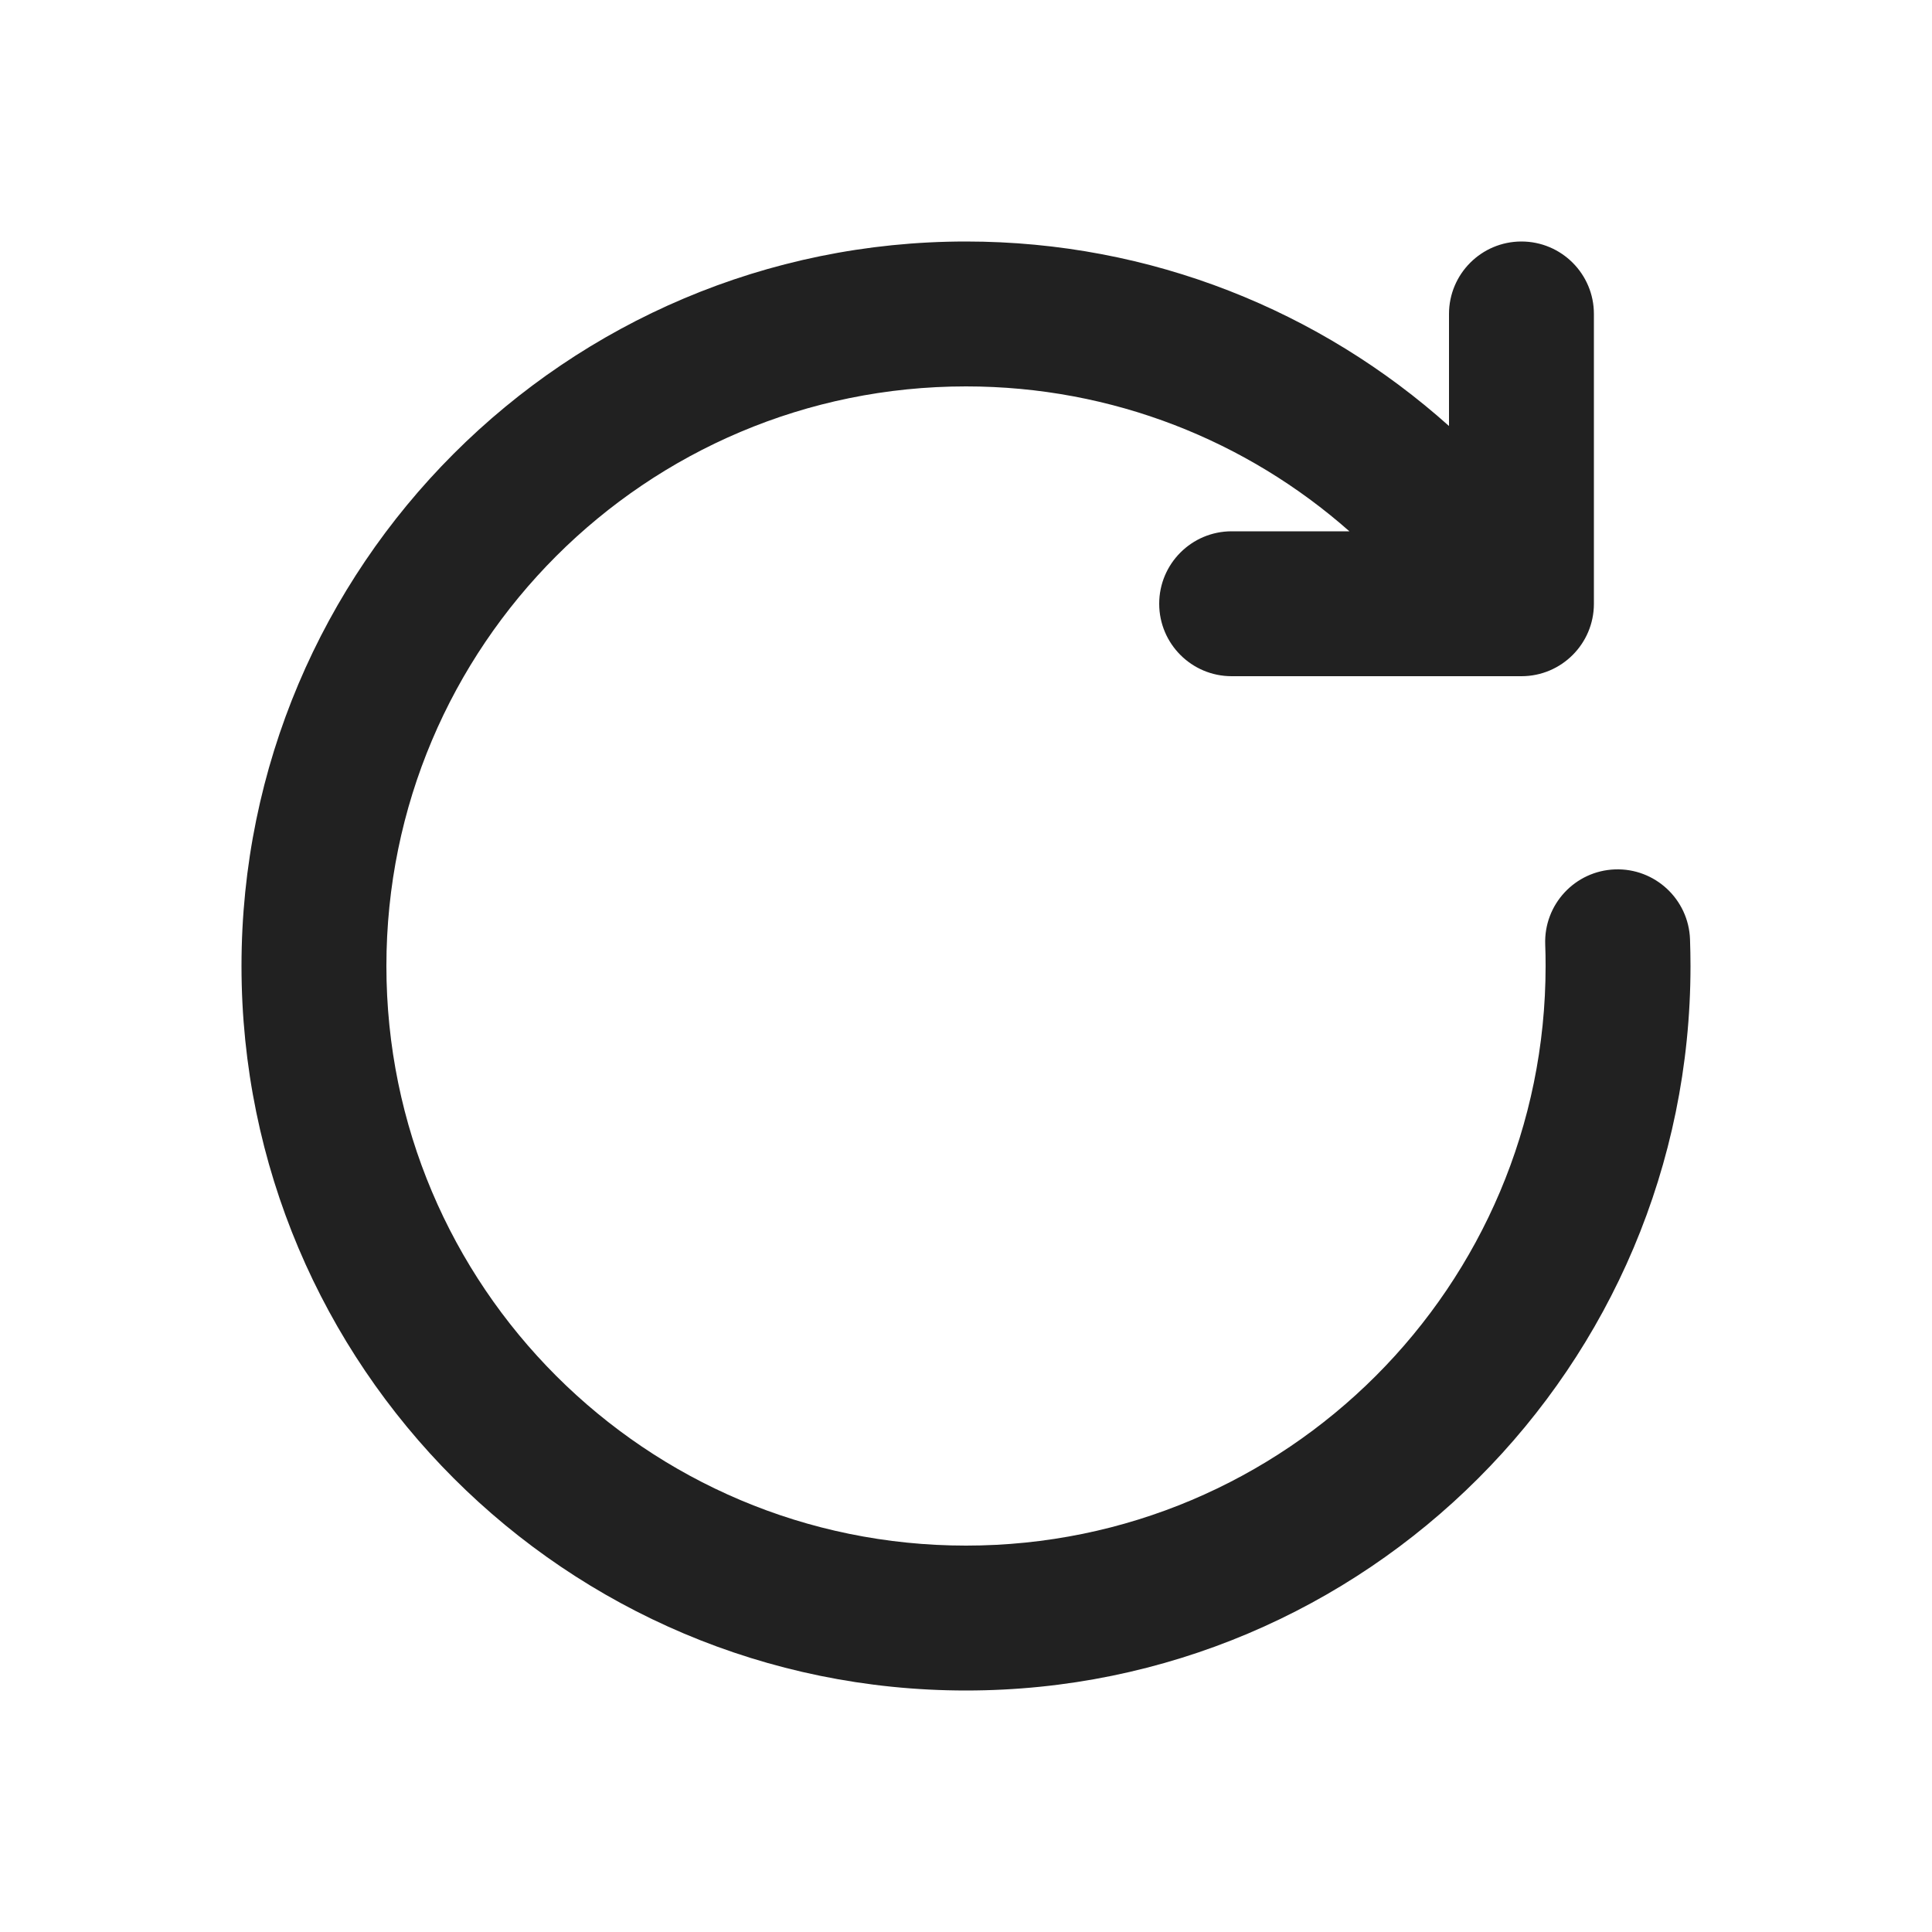
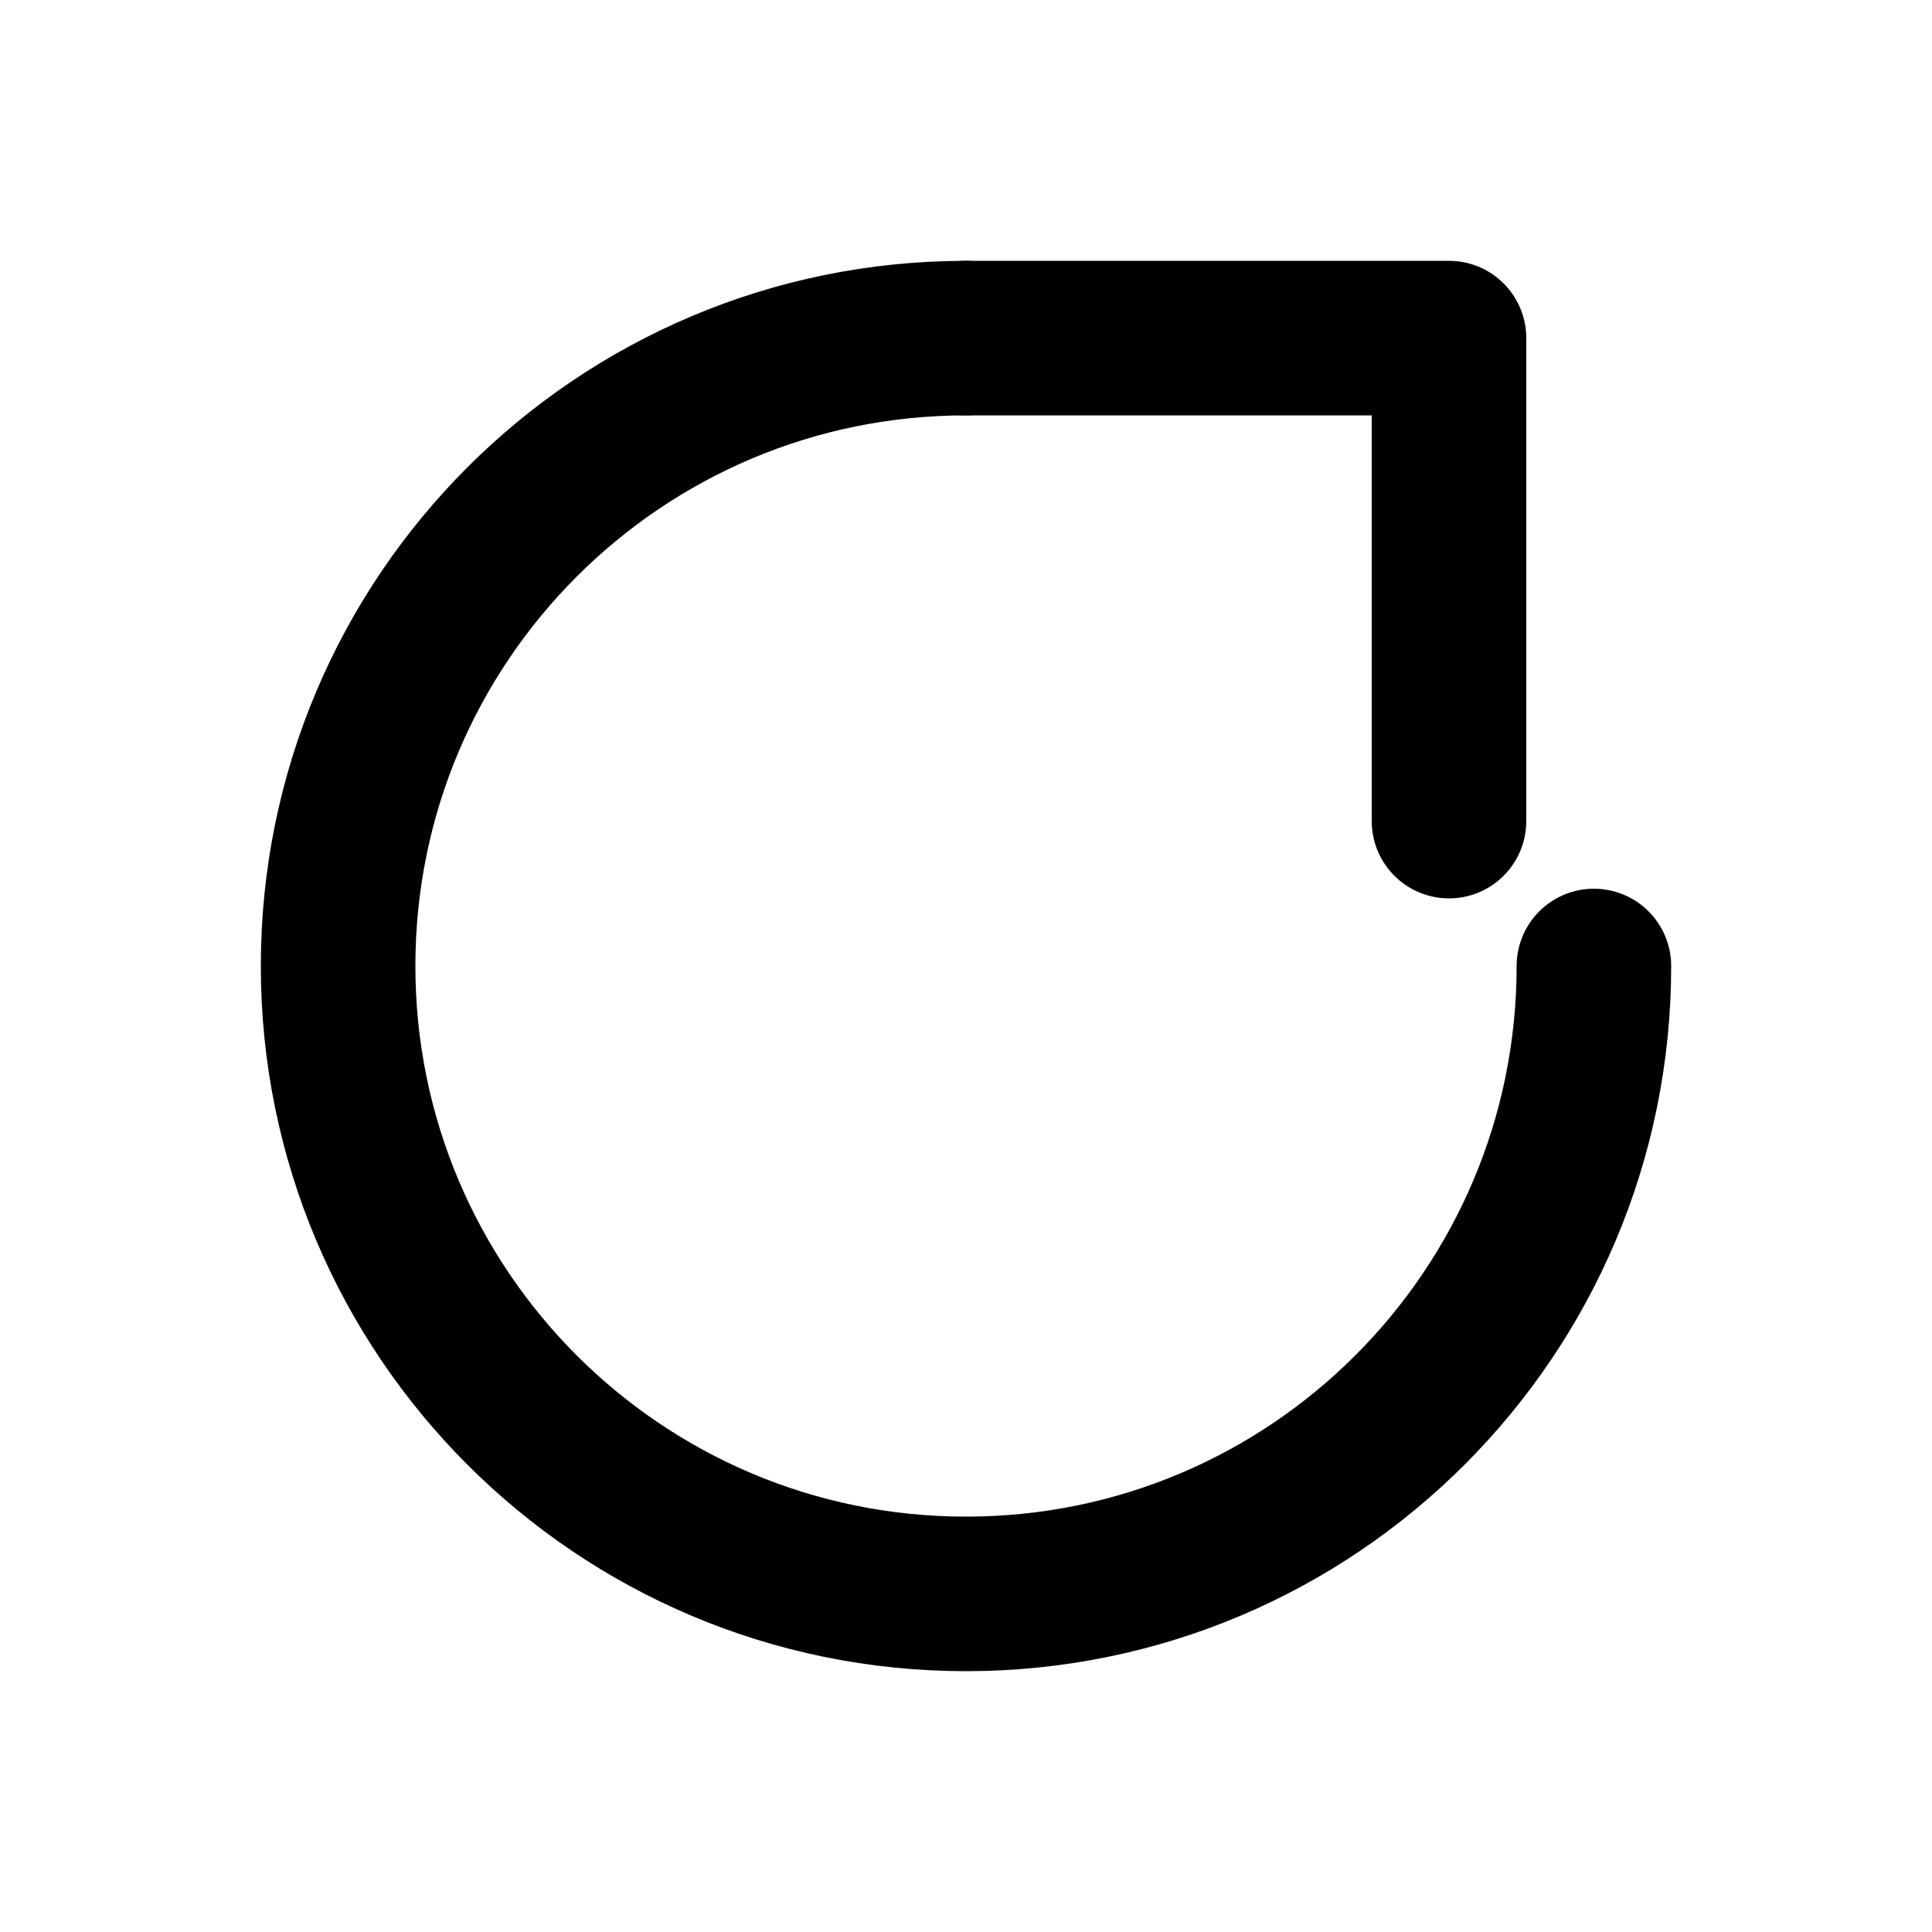
- <svg xmlns="http://www.w3.org/2000/svg" width="20" height="20" viewBox="0 0 20 20" fill="none">
-   <path d="M4 10C4 6.686 6.686 4 10 4C11.521 4 12.911 4.566 13.969 5.5H12.75C12.336 5.5 12 5.836 12 6.25C12 6.664 12.336 7 12.75 7H15.75C16.164 7 16.5 6.664 16.5 6.25V3.25C16.5 2.836 16.164 2.5 15.75 2.5C15.336 2.5 15 2.836 15 3.25V4.41C13.674 3.223 11.921 2.5 10 2.5C5.858 2.5 2.5 5.858 2.5 10C2.5 14.142 5.858 17.5 10 17.5C14.142 17.5 17.5 14.142 17.5 10C17.5 9.907 17.498 9.815 17.495 9.723C17.48 9.309 17.132 8.985 16.718 9C16.304 9.015 15.981 9.363 15.996 9.777C15.999 9.851 16 9.925 16 10C16 13.314 13.314 16 10 16C6.686 16 4 13.314 4 10Z" fill="#212121" />
+ <svg xmlns="http://www.w3.org/2000/svg" viewBox="0 0 20 20" fill="none">
+   <path d="M16.5 10A6.5 6.5 0 1 1 10 3.5" stroke="currentColor" stroke-width="1.6" stroke-linecap="round" stroke-linejoin="round" />
+   <path d="M10 3.5H15V8.5" stroke="currentColor" stroke-width="1.6" stroke-linecap="round" stroke-linejoin="round" />
</svg>
